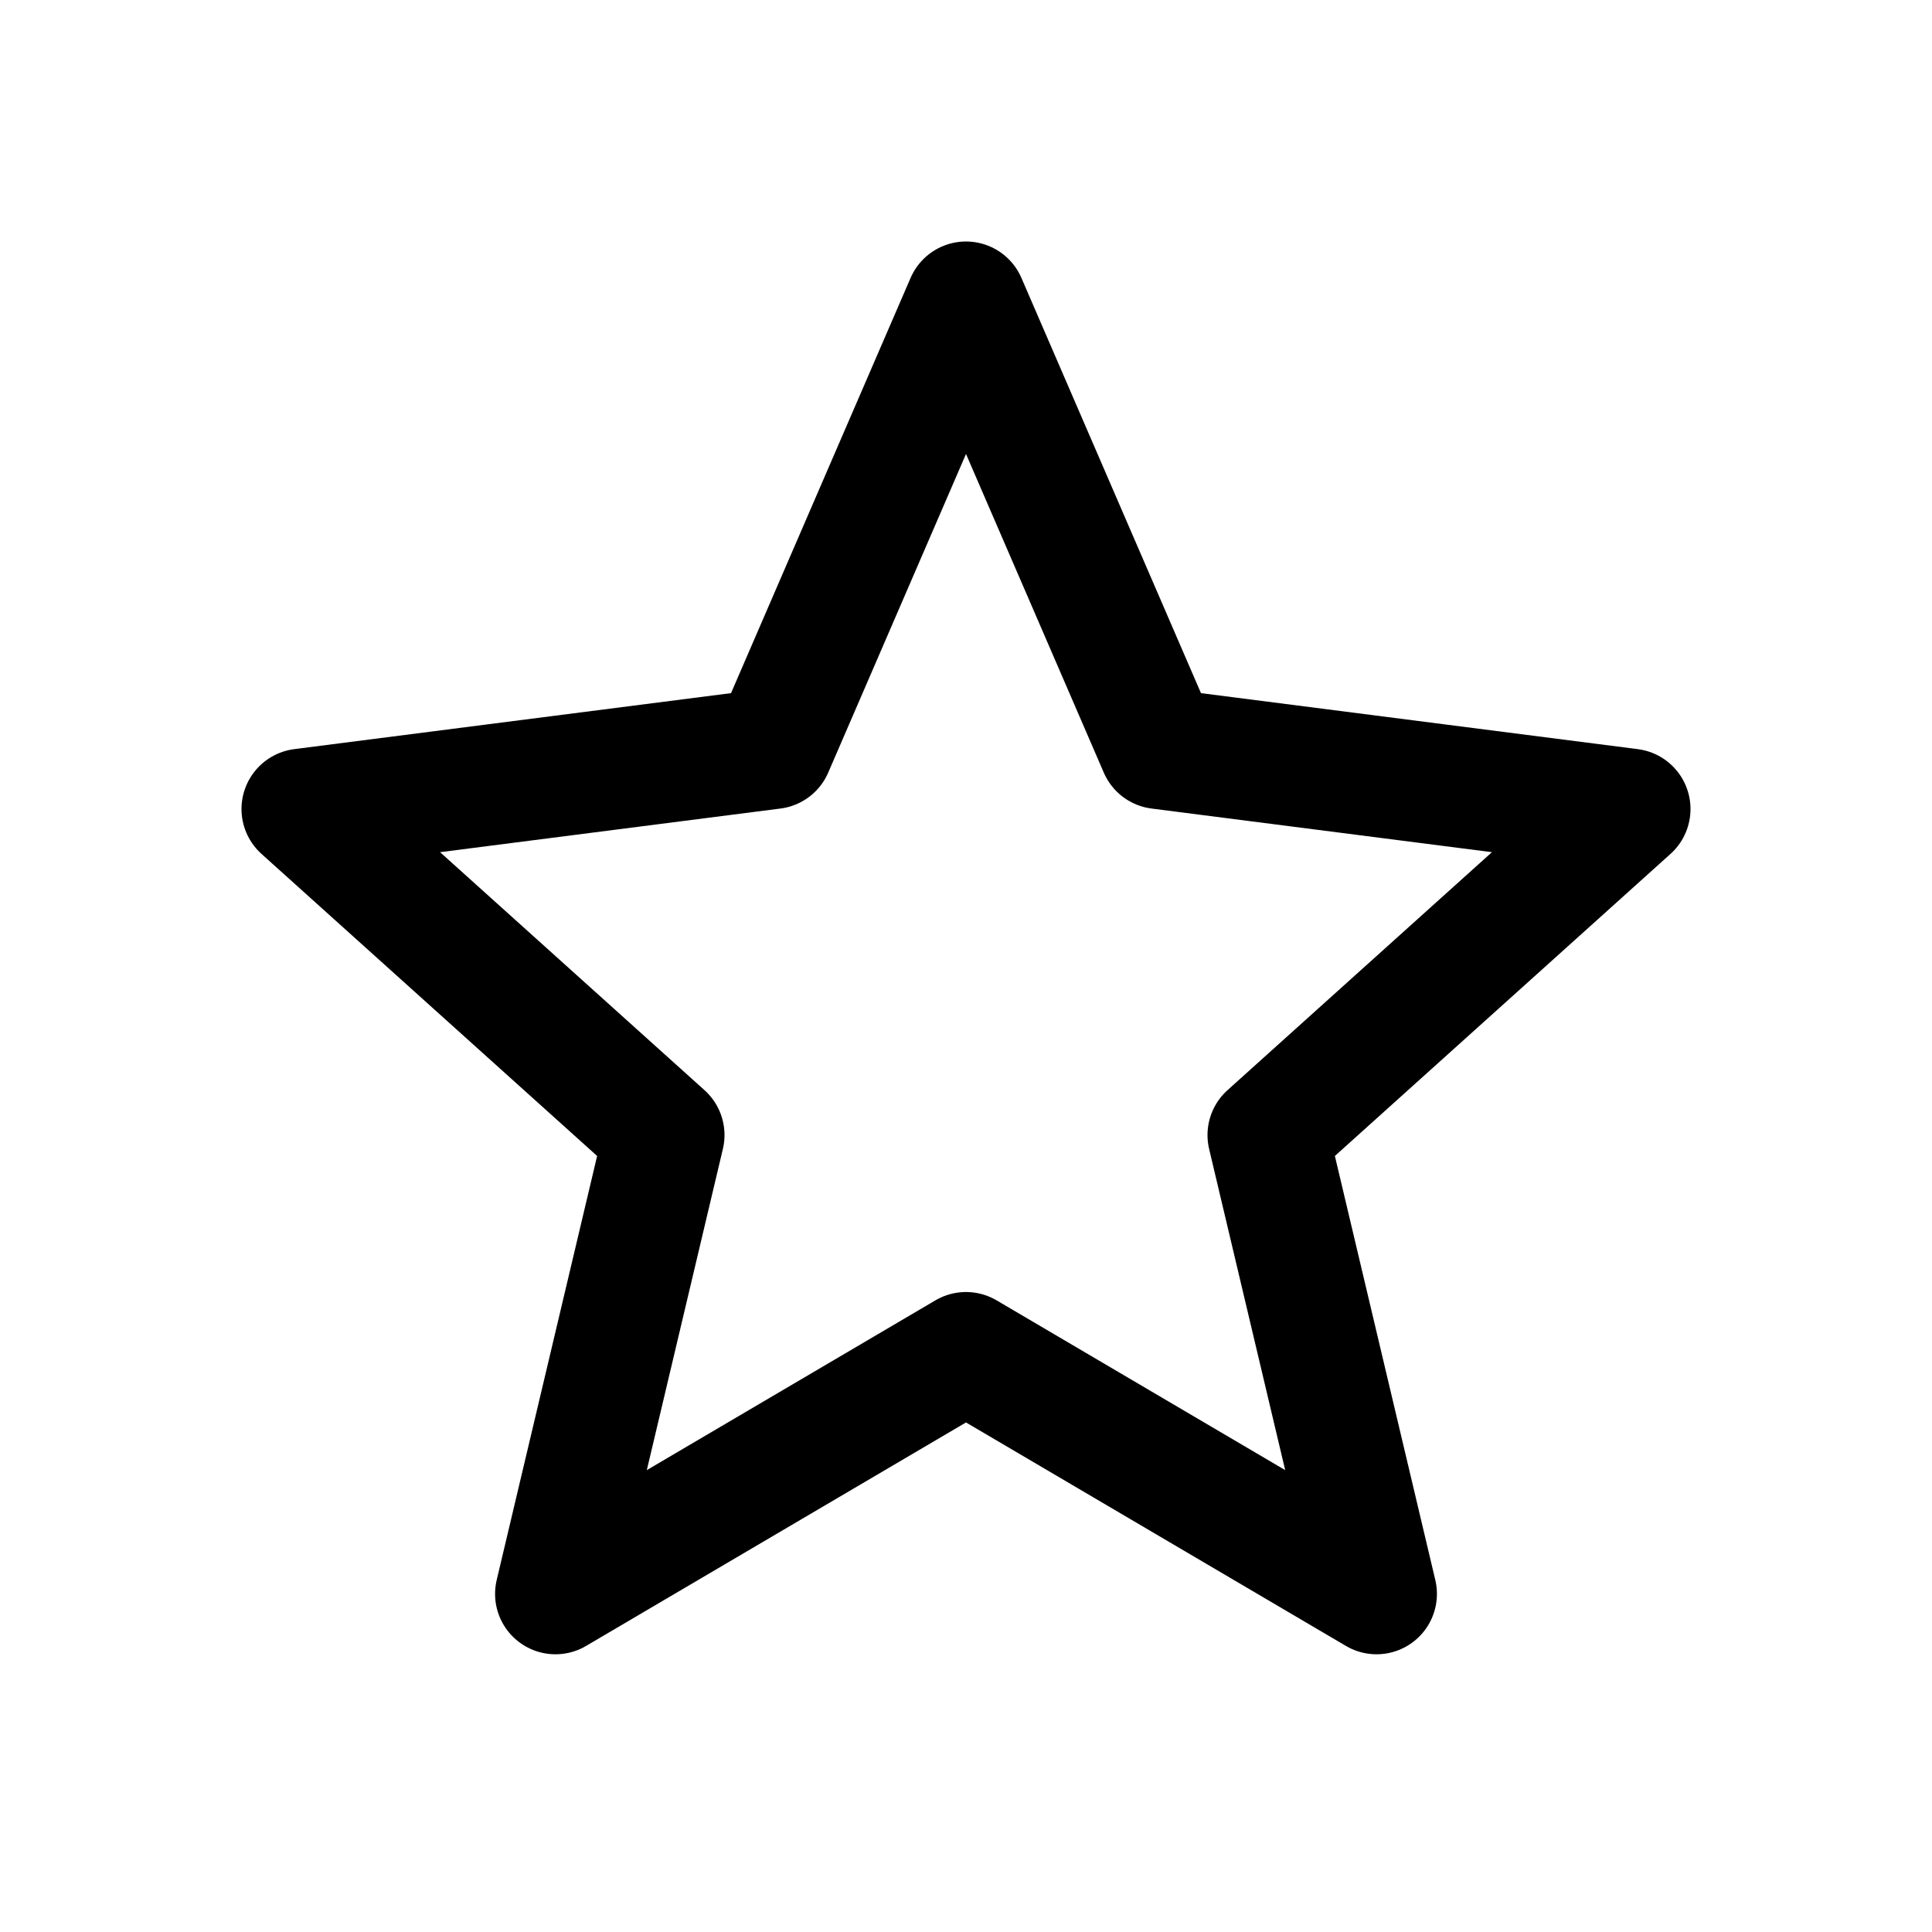
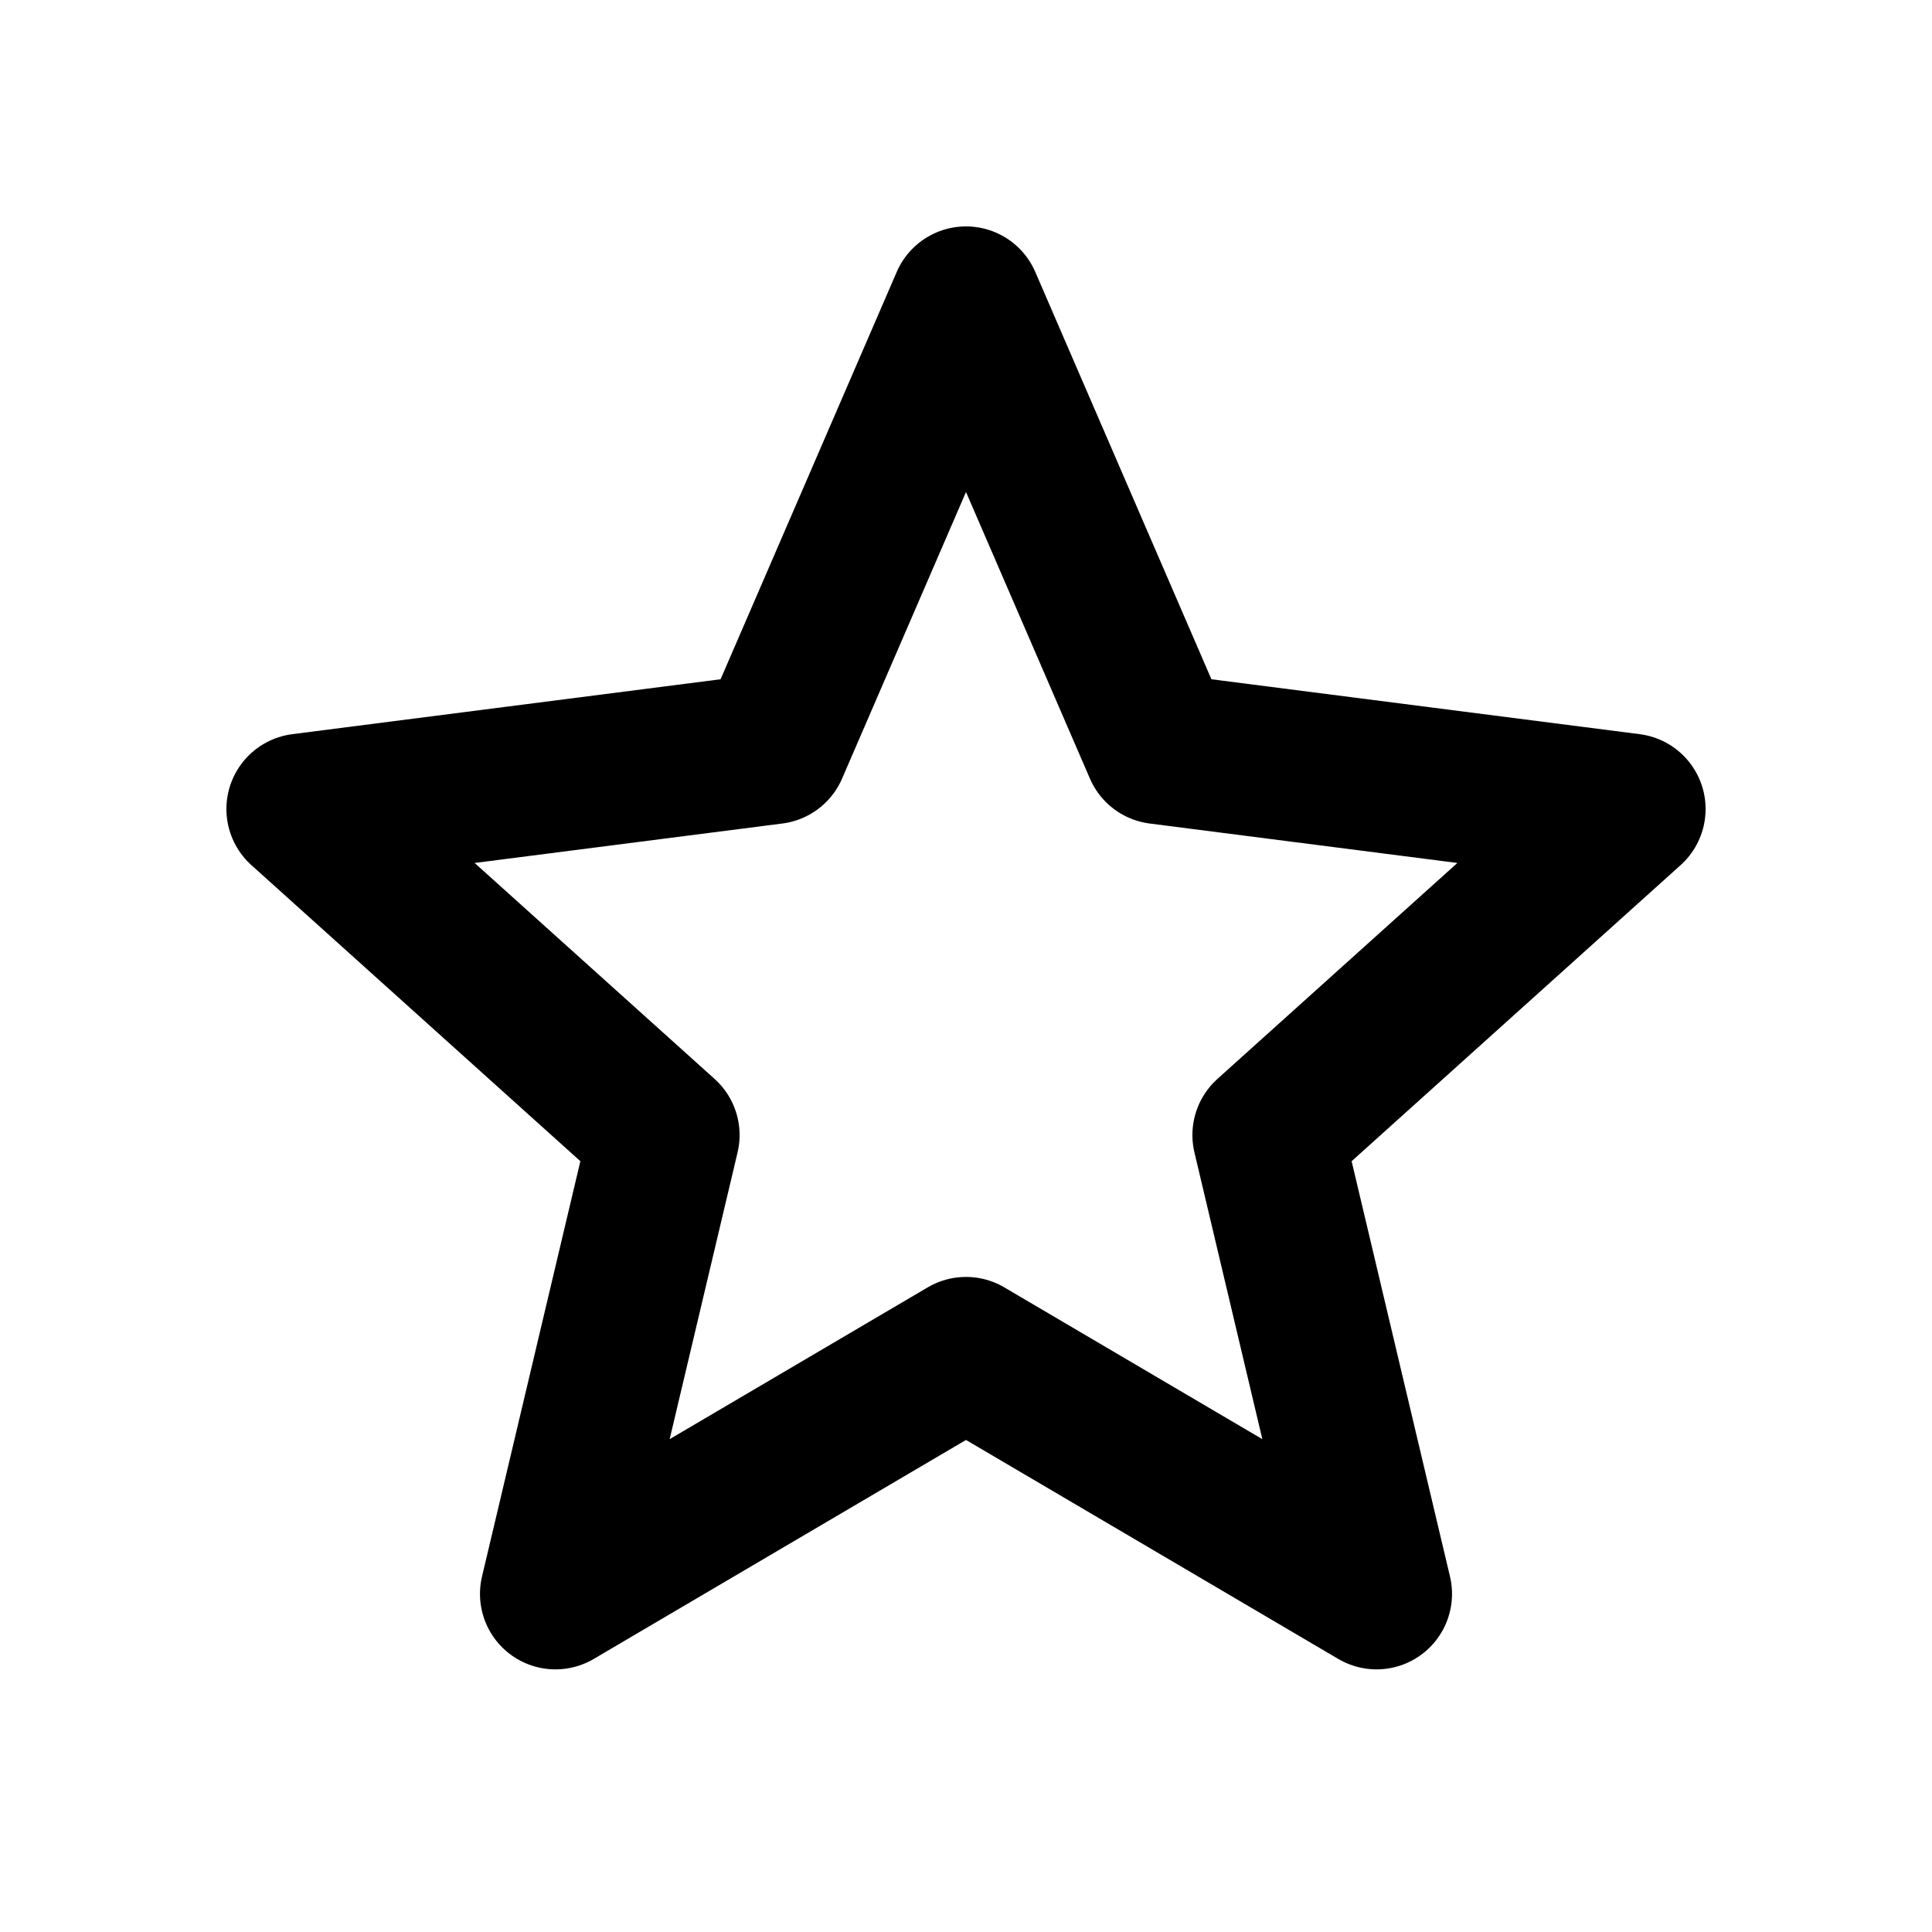
- <svg xmlns="http://www.w3.org/2000/svg" viewBox="0 0 16 16" fill="none" stroke="currentColor" stroke-width="1" stroke-linecap="round" stroke-linejoin="round" aria-hidden="true">
+ <svg xmlns="http://www.w3.org/2000/svg" viewBox="0 0 16 16" fill="none" stroke="currentColor" stroke-width="1.25" stroke-linecap="round" stroke-linejoin="round" aria-hidden="true">
  <path d="M8 2.5 9.6 6.2 13.5 6.7 10.5 9.4 11.4 13.2 8 11.2 4.6 13.2 5.5 9.4 2.5 6.7 6.4 6.2 8 2.5z" />
</svg>
